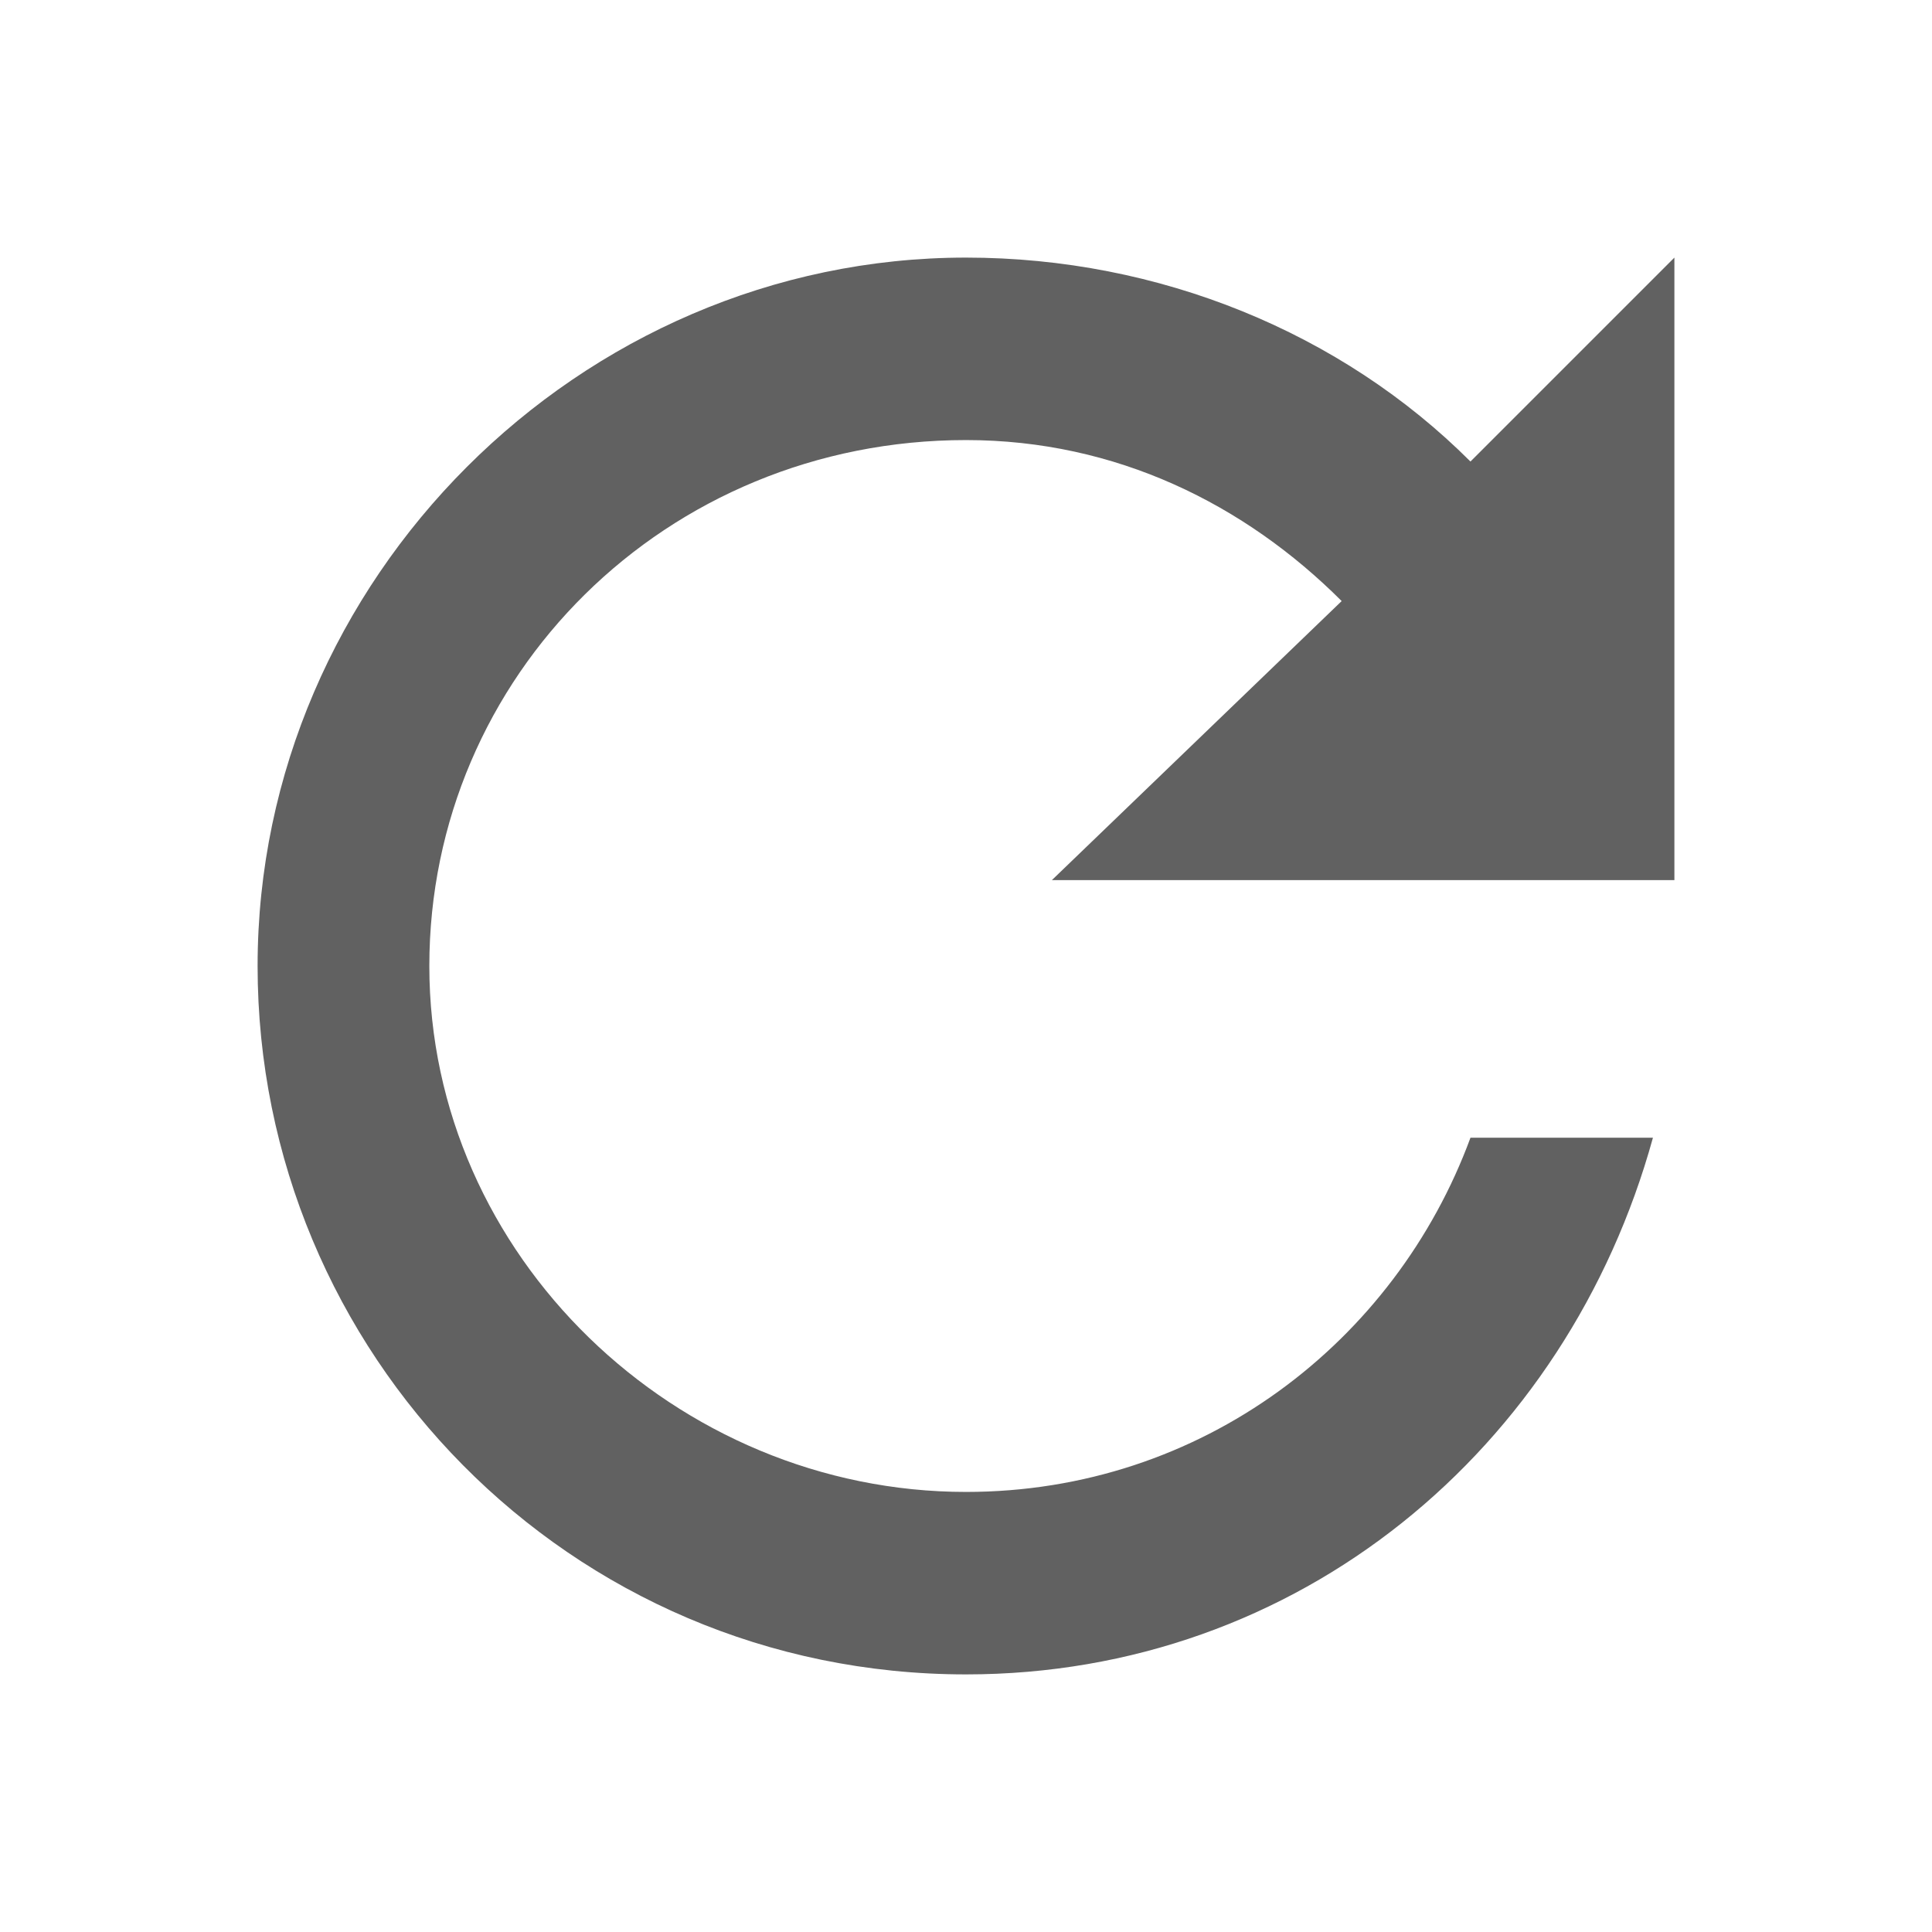
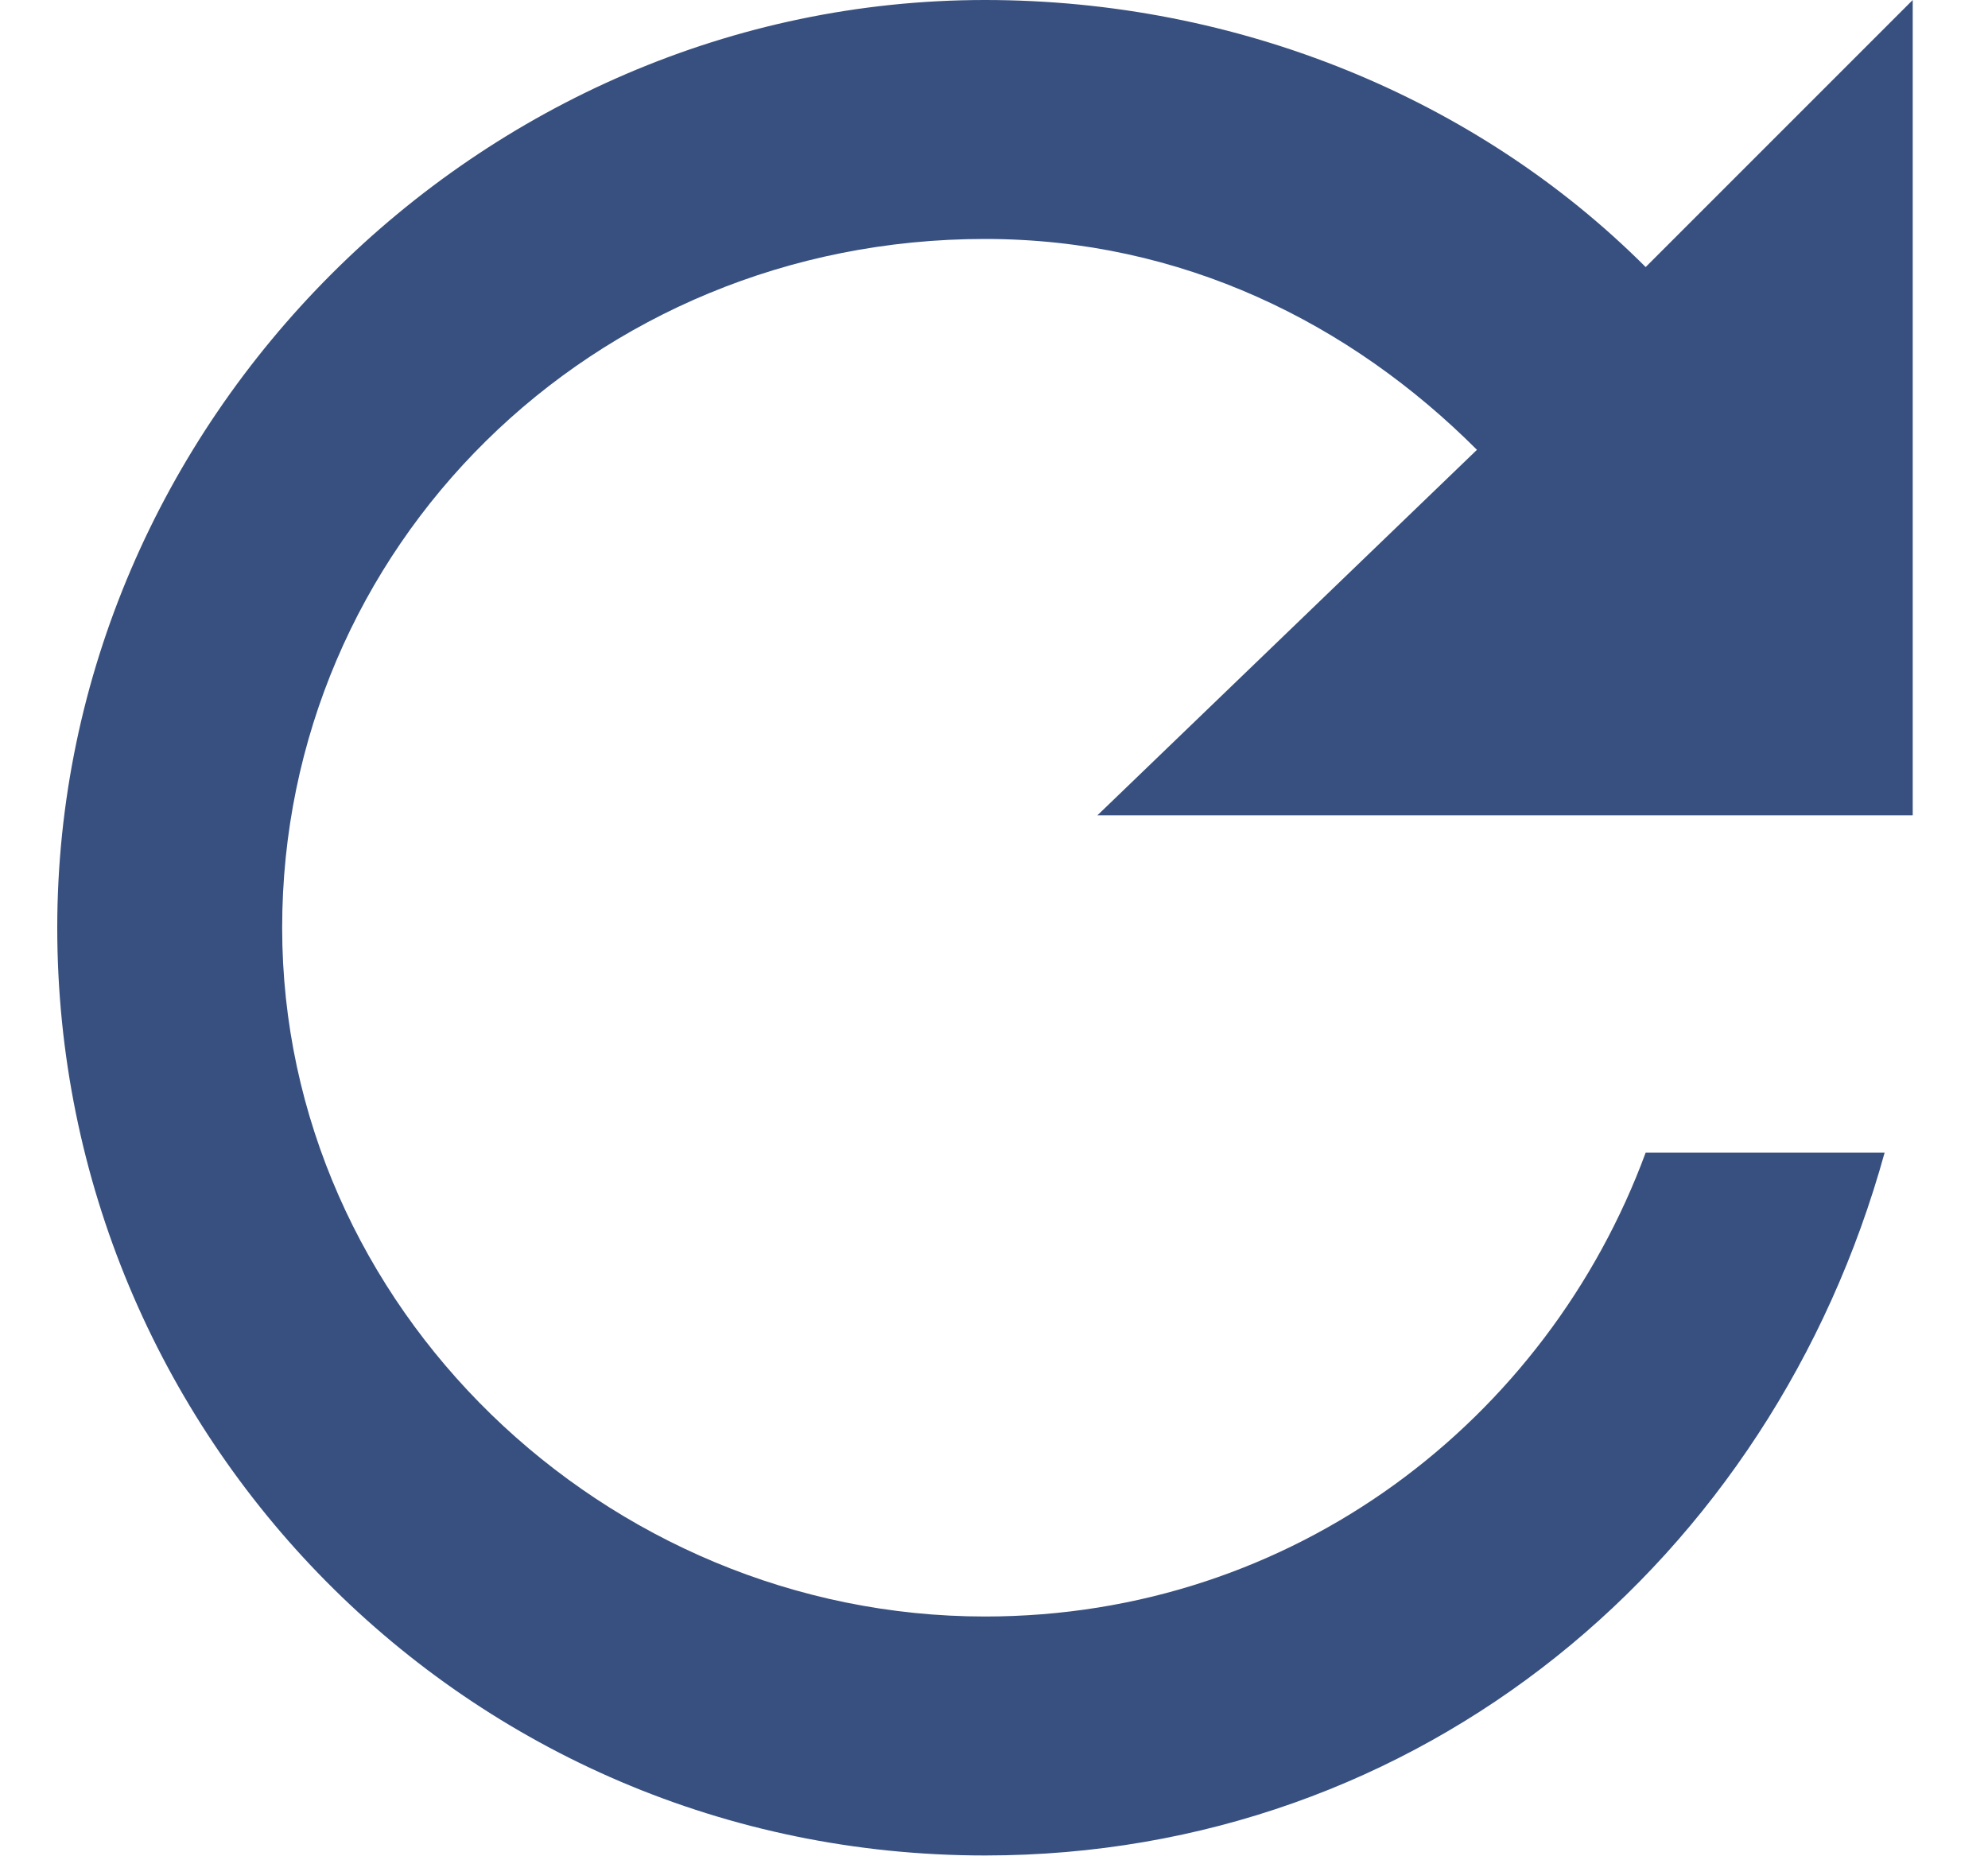
- <svg xmlns="http://www.w3.org/2000/svg" fill="#616161" version="1.1" viewBox="0 0 18 18">
-   <path d="M13.7,4.3C12.5,3.1,10.8,2.4,9,2.4c-3.6,0-6.6,3-6.6,6.6s2.9,6.6,6.6,6.6c3.1,0,5.6-2.1,6.4-5h-1.7         c-0.7,1.9-2.5,3.3-4.7,3.3c-2.7,0-5-2.2-5-4.9s2.2-4.9,5-4.9c1.4,0,2.6,0.6,3.5,1.5L9.8,8.2h5.8V2.4L13.7,4.3z" />
-   <path fill="none" d="M0,0h18v18H0V0z" />
+ <svg xmlns="http://www.w3.org/2000/svg" width="15px" height="14px" viewBox="0 0 15 14" version="1.1">
+   <defs />
+   <g id="Page-1" stroke="none" stroke-width="1" fill="none" fill-rule="evenodd">
+     <g id="Notebook-Copy-5" transform="translate(-222, -64)" fill="#38507F" fill-rule="nonzero">
+       <g id="Group-7" transform="translate(0, 40)">
+         <g id="Group-13-Copy" transform="translate(48, 0)">
+           <g id="Group-9" transform="translate(21, 23)">
+             <path d="M165.417,3.015 C164.144,1.742 162.341,1 160.432,1 C156.614,1 153.432,4.182 153.432,8 C153.432,11.818 156.508,15 160.432,15 C163.72,15 166.371,12.773 167.22,9.697 L165.417,9.697 C164.674,11.712 162.765,13.197 160.432,13.197 C157.568,13.197 155.129,10.864 155.129,8 C155.129,5.136 157.462,2.803 160.432,2.803 C161.917,2.803 163.19,3.439 164.144,4.394 L161.28,7.152 L167.432,7.152 L167.432,1 L165.417,3.015 Z" id="Shape" />
+           </g>
+         </g>
+       </g>
+     </g>
+   </g>
</svg>
